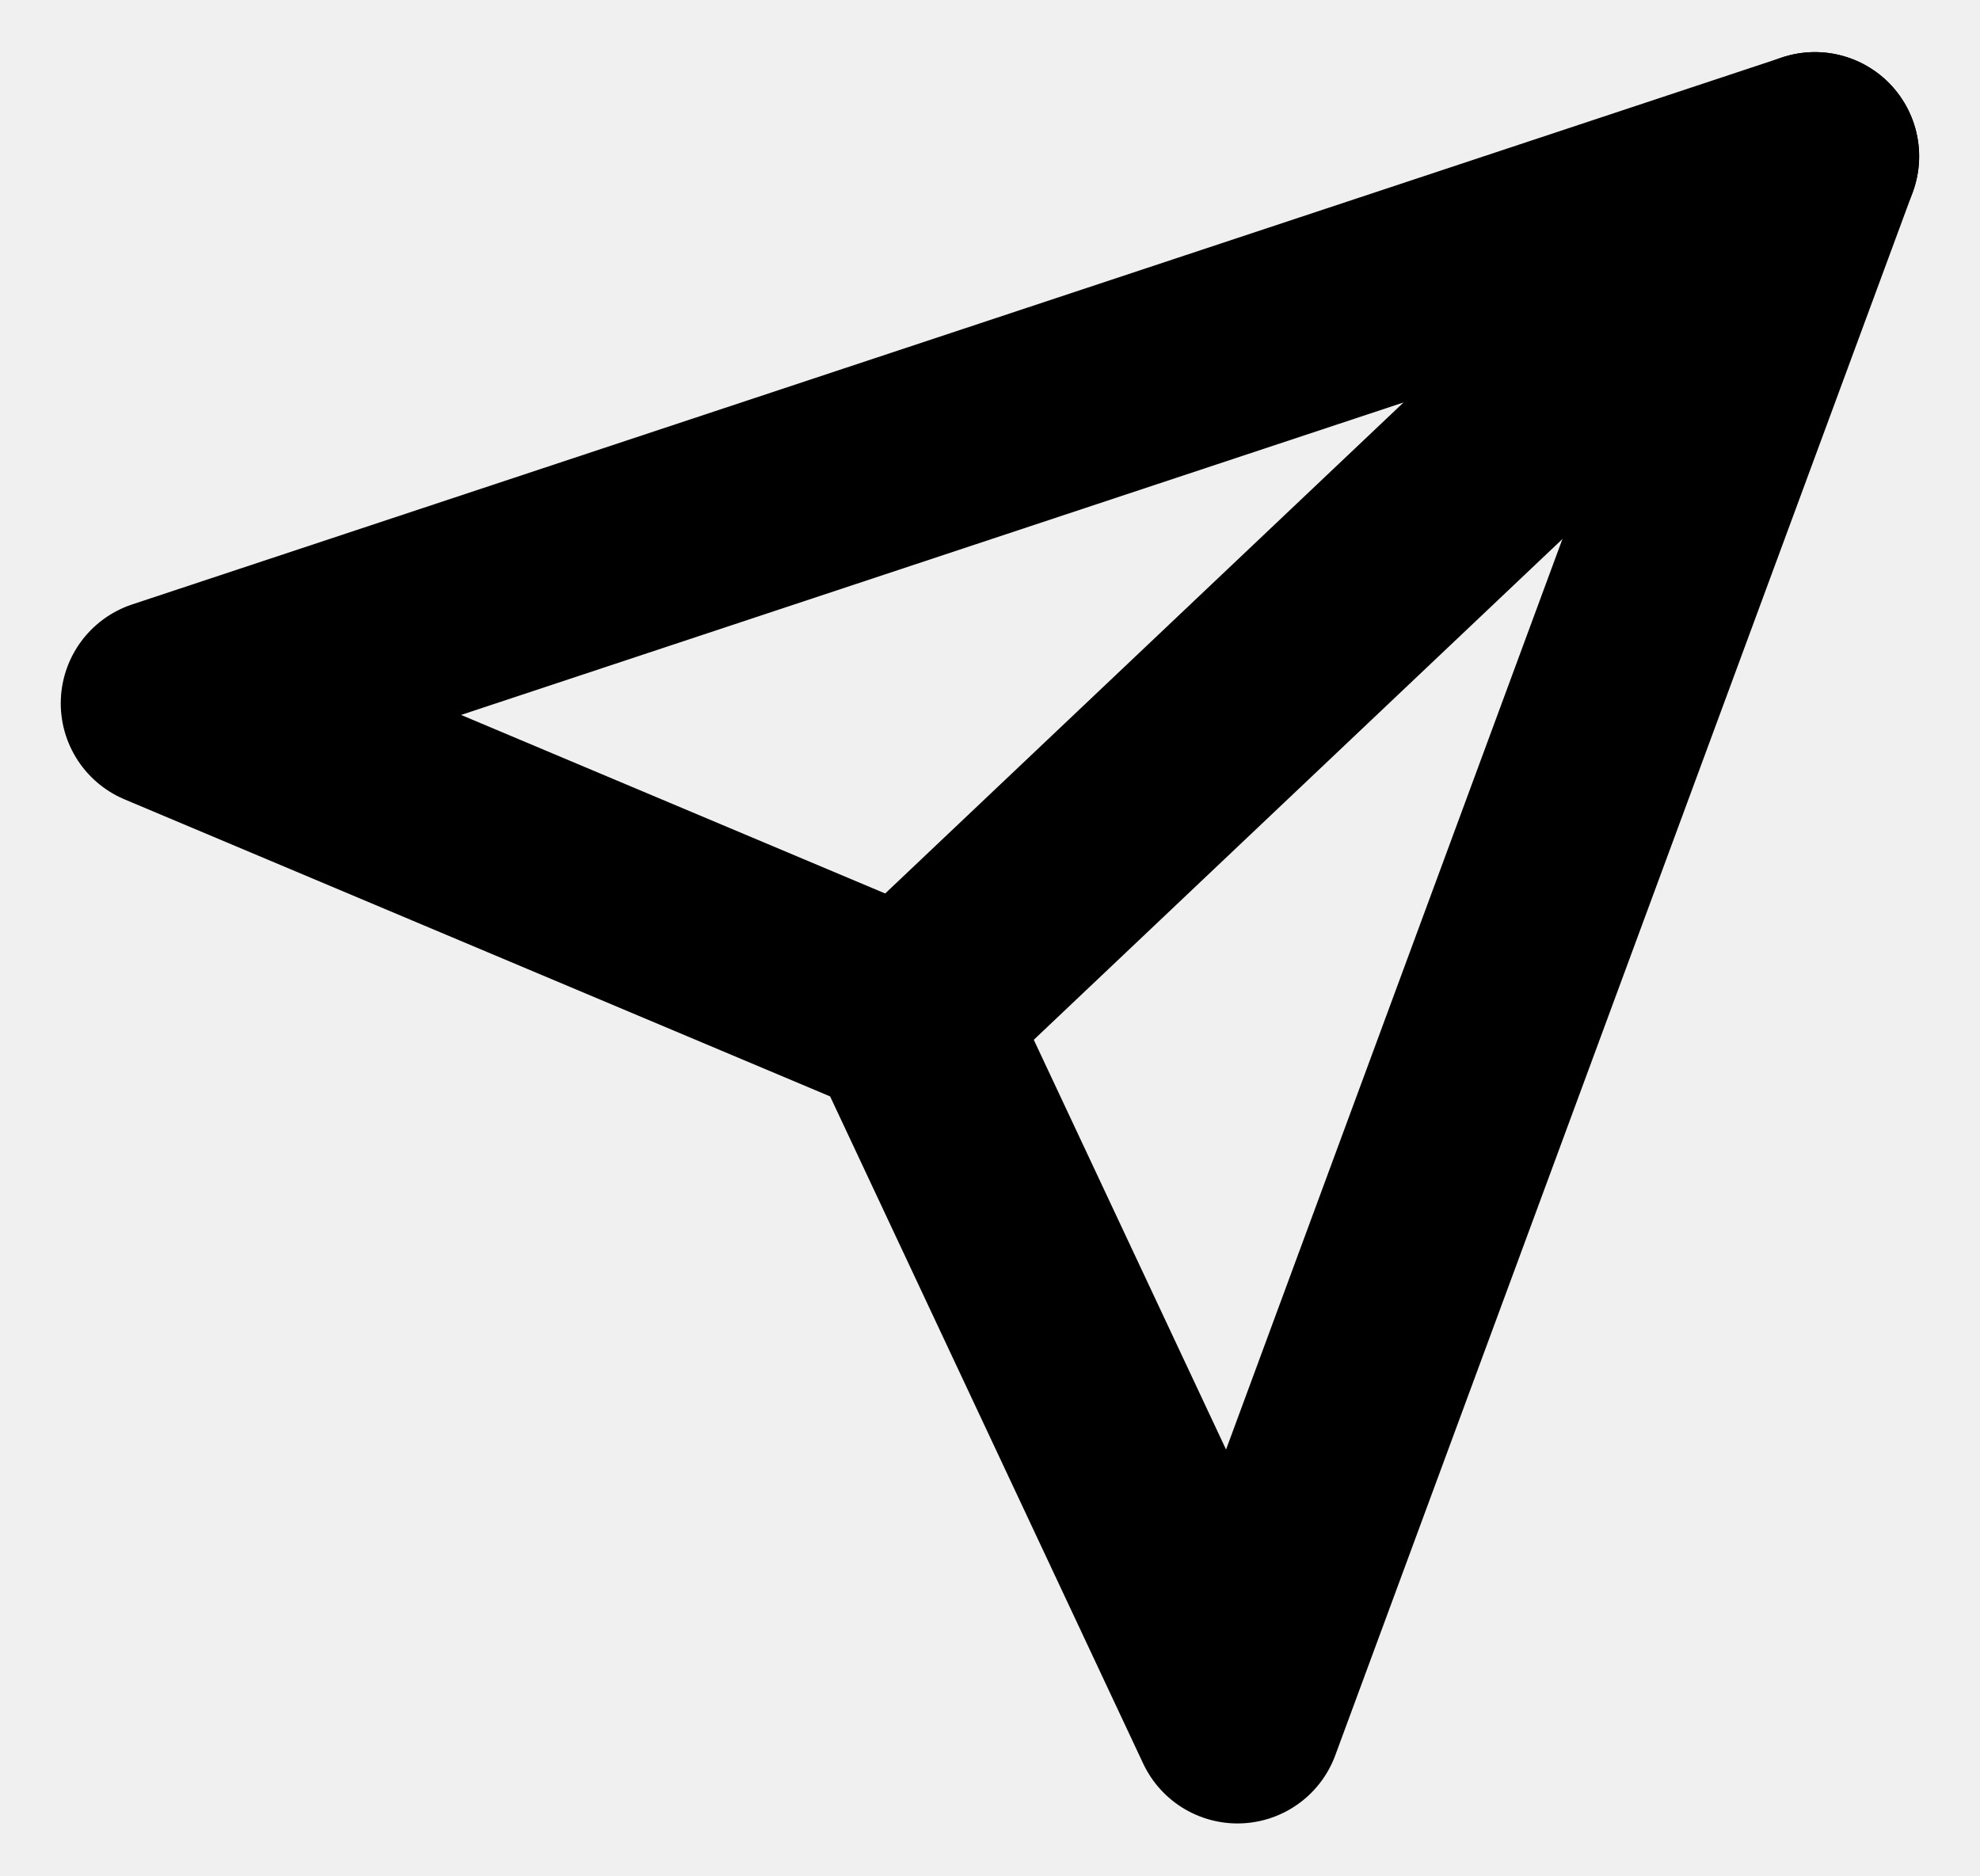
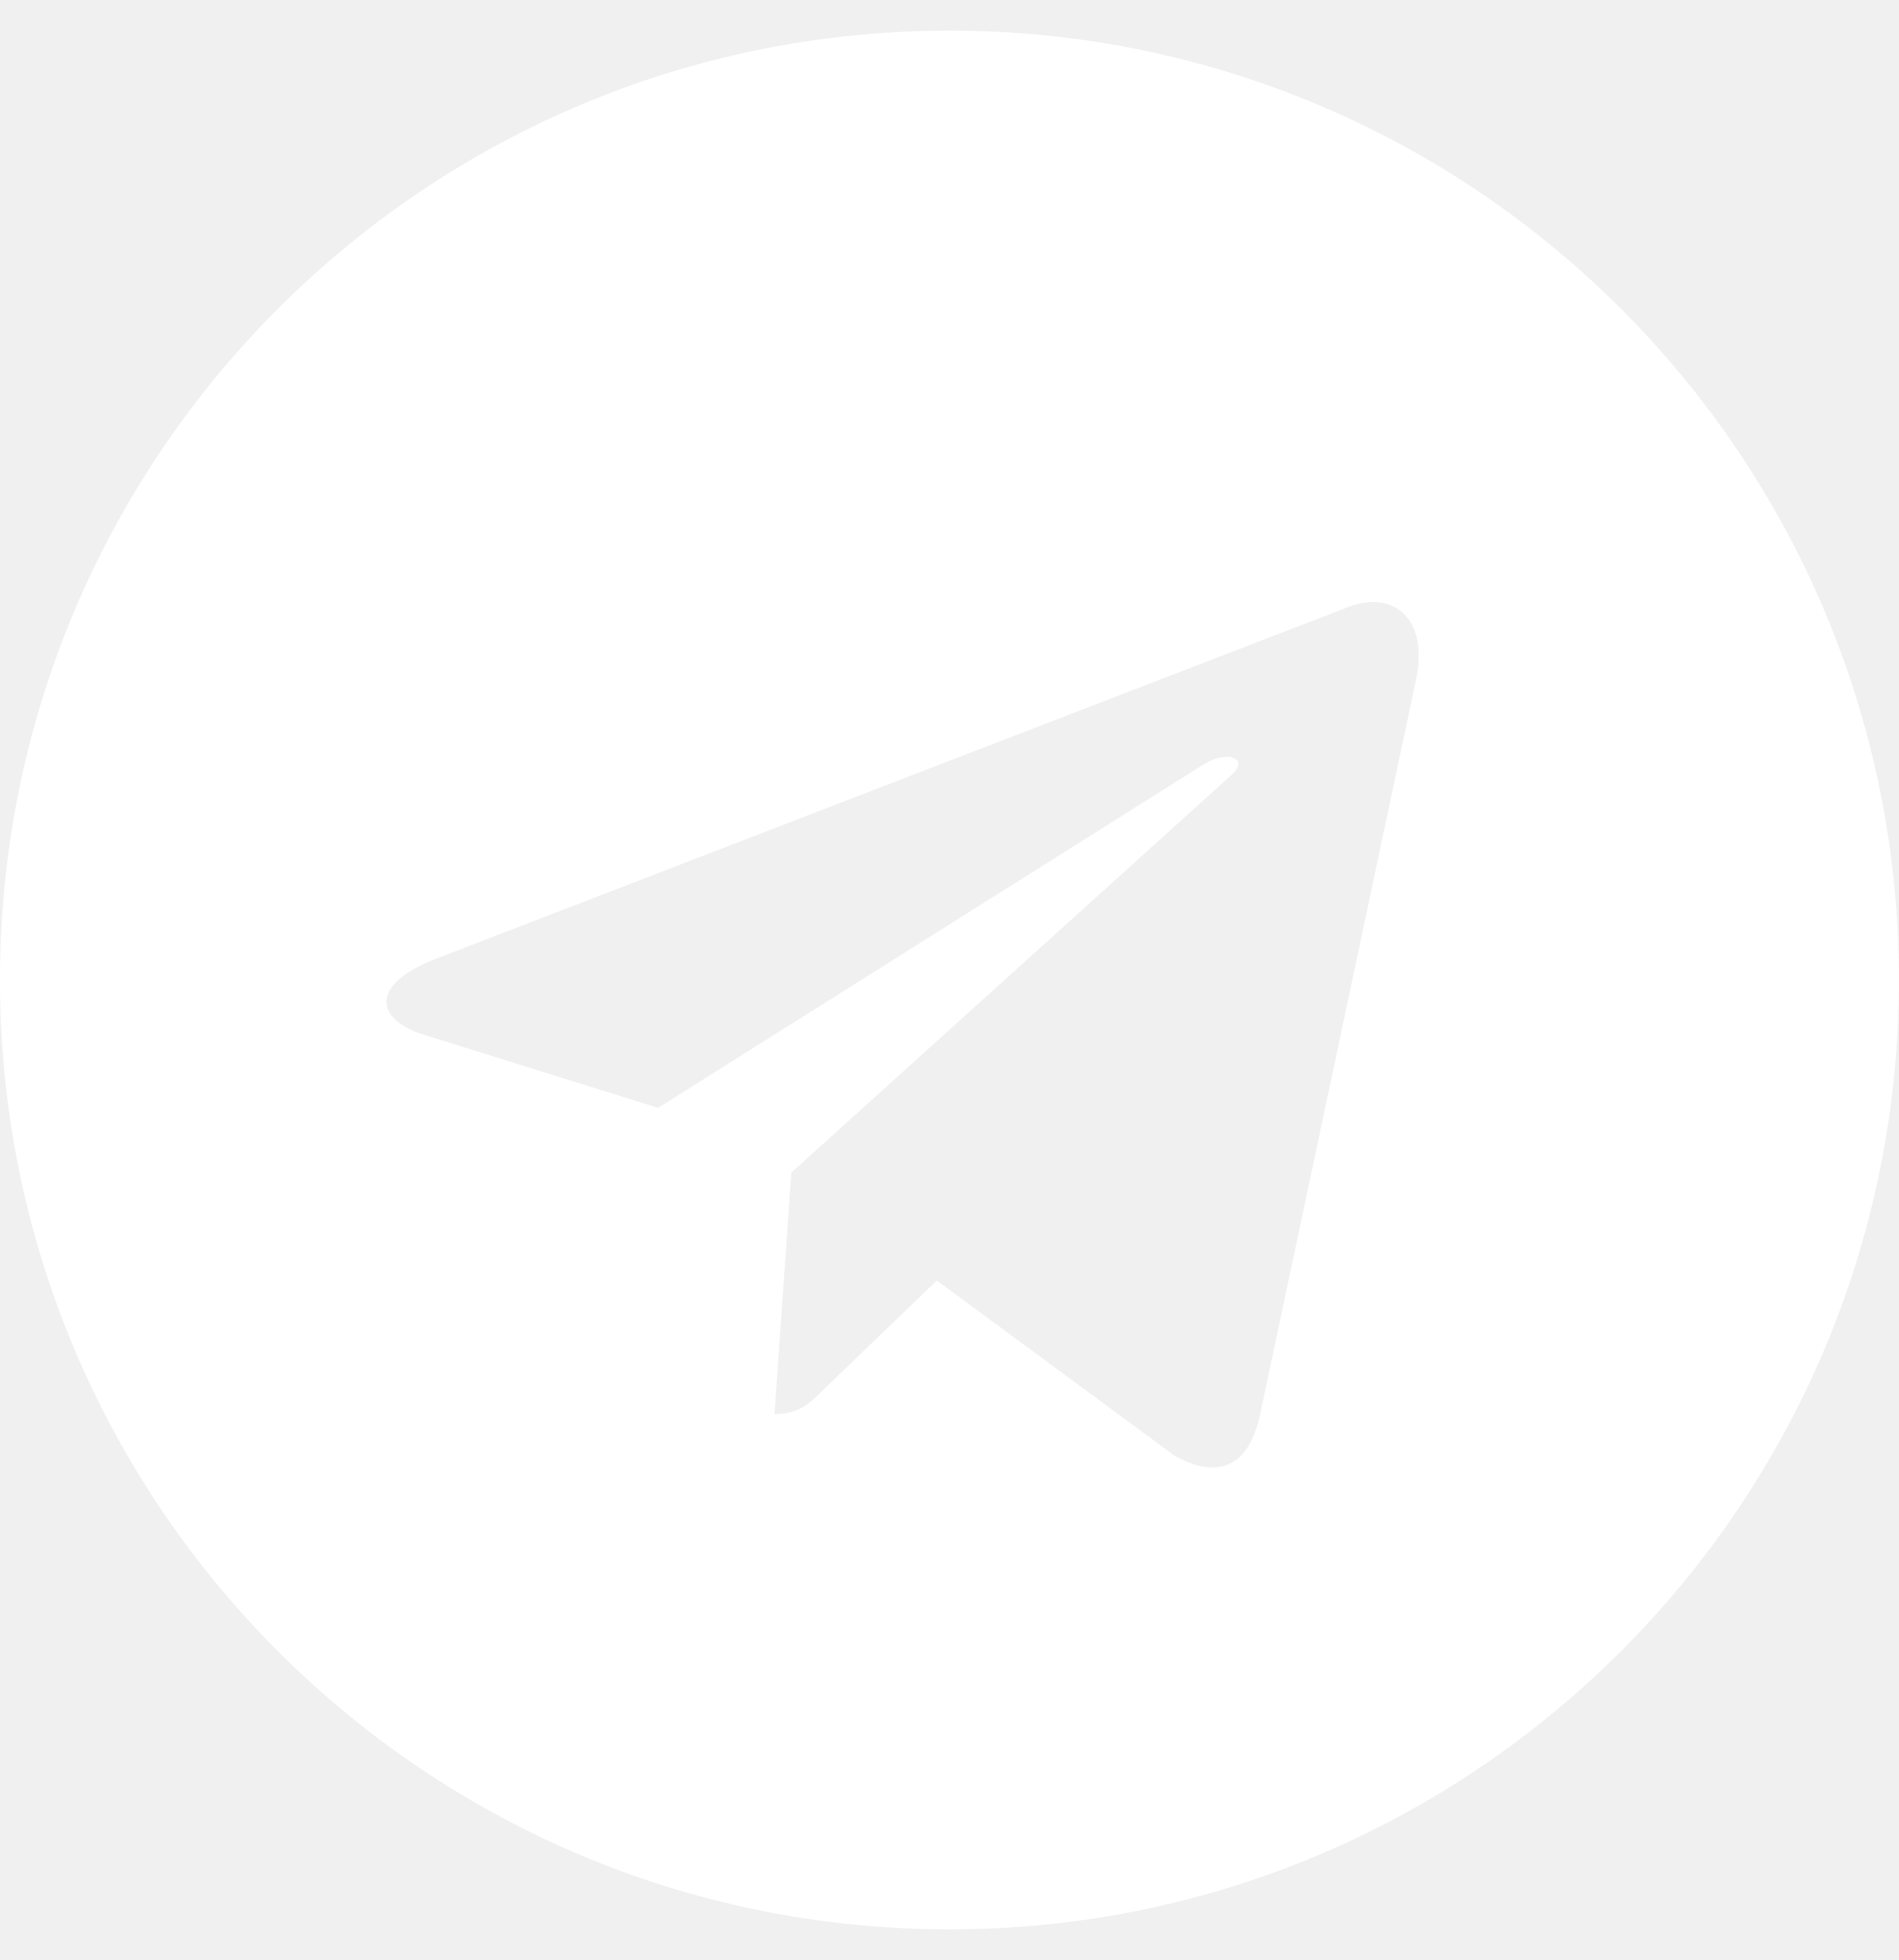
- <svg xmlns="http://www.w3.org/2000/svg" width="19" height="18" fill="none" viewBox="0 0 19 18">
-   <path stroke="#000" stroke-linecap="round" stroke-linejoin="round" stroke-width="2" d="M17.416 1.5L8.708 9.75" />
-   <path stroke="#000" stroke-linecap="round" stroke-linejoin="round" stroke-width="2" d="M17.416 1.5L11.875 16.5L8.708 9.75L1.583 6.75L17.416 1.5Z" />
+ <svg xmlns="http://www.w3.org/2000/svg" aria-hidden="true" focusable="false" data-prefix="fab" data-icon="telegram" class="svg-inline--fa fa-telegram fa-w-16" role="img" viewBox="0 0 496 512">
+   <path fill="#fff" d="M248 8C111 8 0 119 0 256s111 248 248 248 248-111 248-248S385 8 248 8zm121.8 169.9l-40.7 191.8c-3 13.6-11.1 16.9-22.4 10.5l-62-45.7-29.9 28.8c-3.3 3.3-6.1 6.1-12.5 6.1l4.4-63.1 114.9-103.8c5-4.4-1.1-6.9-7.7-2.5l-142 89.4-61.2-19.1c-13.3-4.2-13.6-13.3 2.8-19.7l239.1-92.2c11.1-4 20.8 2.7 17.2 19.5z" />
</svg>
